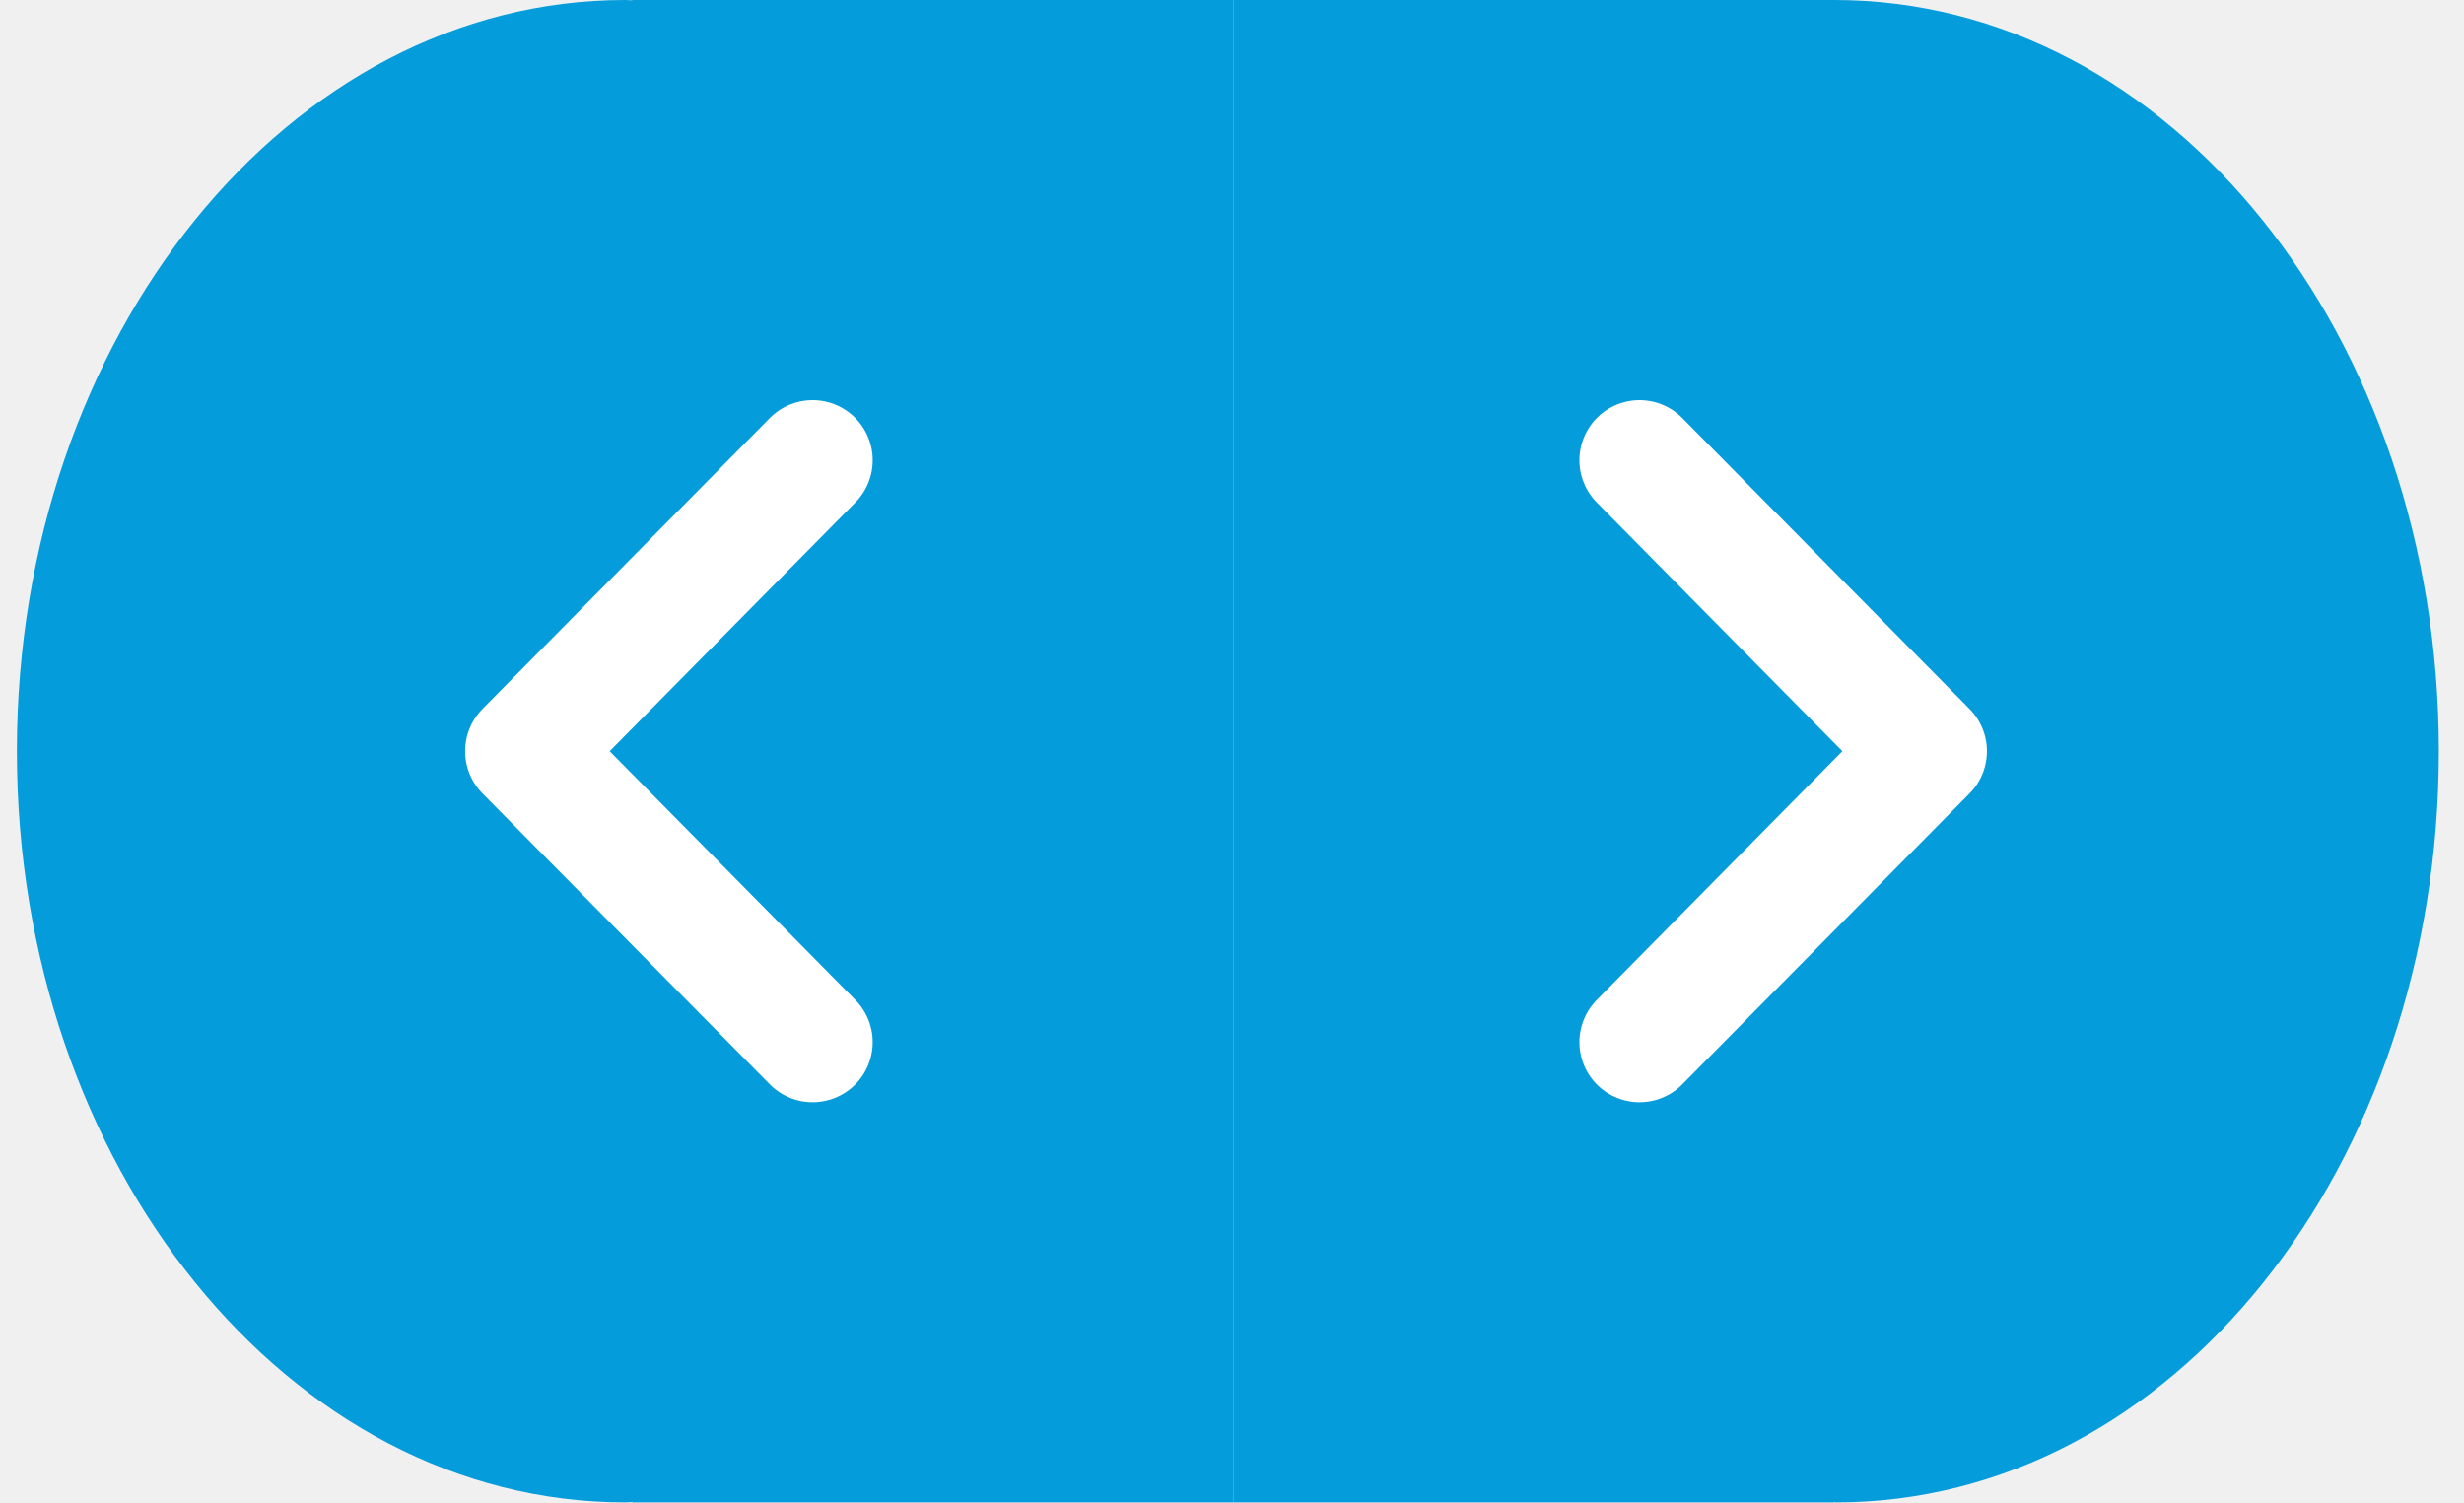
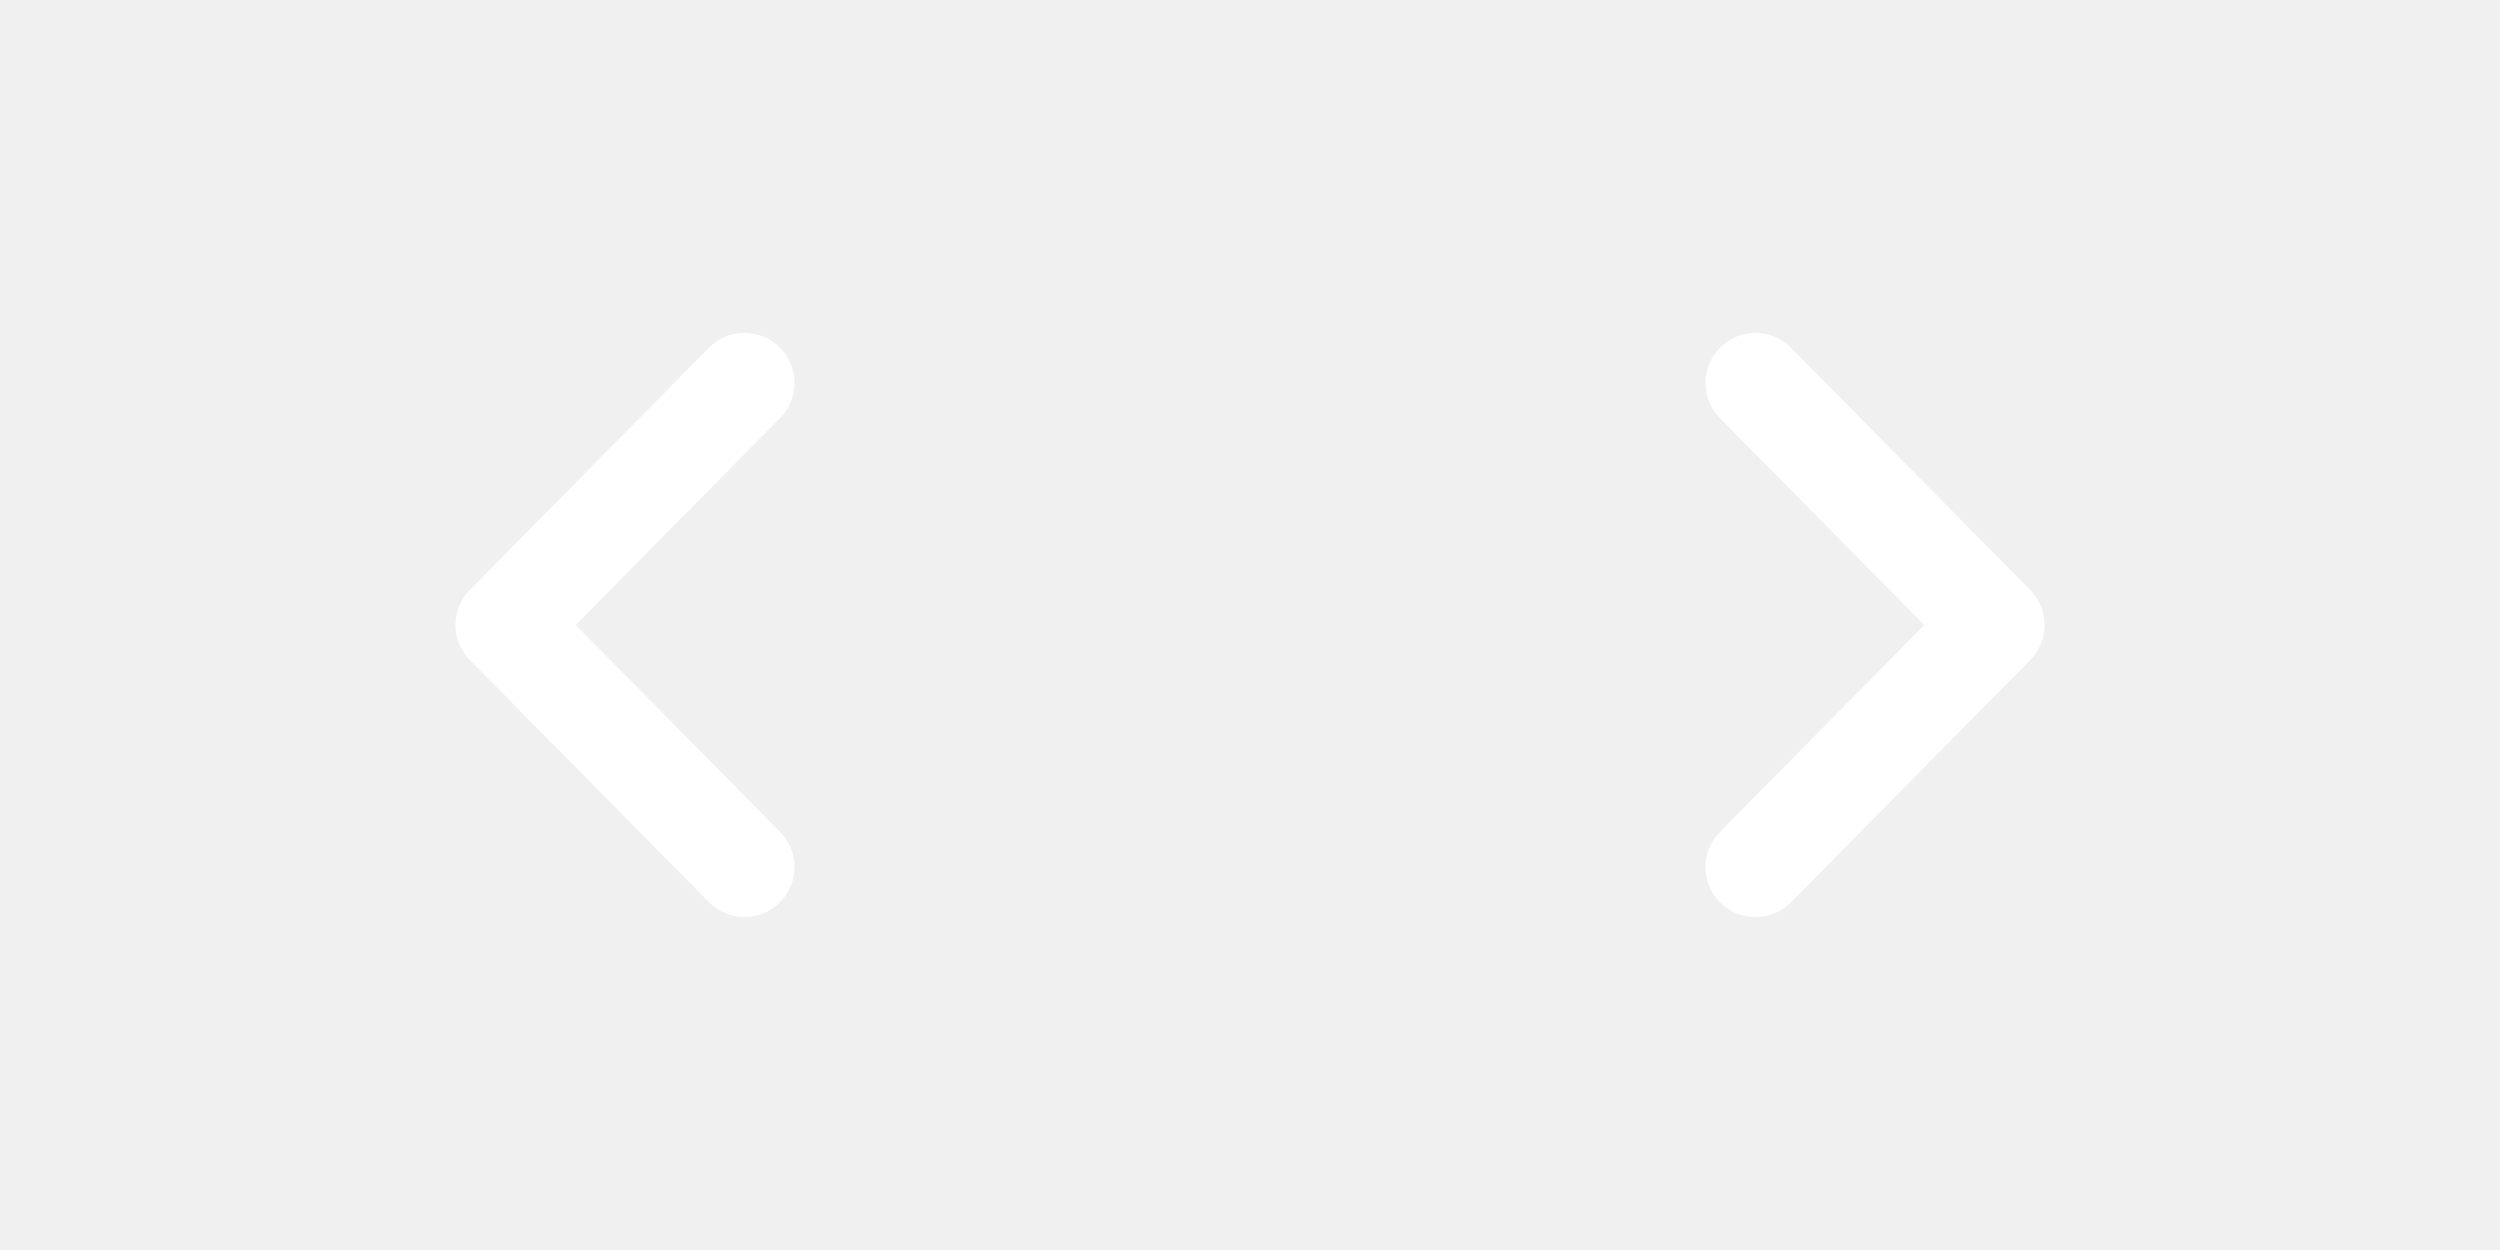
- <svg xmlns="http://www.w3.org/2000/svg" width="82" height="50">
-   <path fill="#049CDB" d="M41.042 0v50h-20v-.01l-.24.01c-11.18 0-20.24-11.2-20.24-25 0-13.81 9.06-25 20.24-25l.24.01v-.01h20z" />
-   <polyline stroke="#fff" stroke-width="4" stroke-linecap="round" stroke-linejoin="round" stroke-miterlimit="10" points="27.042,15.317 17.479,25 27.042,34.683" fill="none" />
-   <path fill="#049CDB" d="M41.042 50v-50h20v0c11.18 0 20.12 11.2 20.12 25 0 13.81-8.88 25-20.06 25l-.06-.01v.01h-20z" />
-   <polyline stroke="#fff" stroke-width="4" stroke-linecap="round" stroke-linejoin="round" stroke-miterlimit="10" points="54.562,34.683 64.124,25 54.562,15.317" fill="none" />
+ <svg xmlns="http://www.w3.org/2000/svg" width="100" height="50">
+   <path fill="#fff" d="M29.781 36.683c-.516 0-1.032-.198-1.423-.595l-9.563-9.683c-.77-.779-.77-2.032 0-2.811l9.563-9.683c.776-.787 2.042-.794 2.828-.018s.794 2.042.018 2.828l-8.175 8.278 8.175 8.277c.776.786.769 2.052-.018 2.828-.389.387-.897.579-1.405.579z" />
+   <path fill="#fff" d="M70.219 13.317c.516 0 1.032.198 1.423.595l9.563 9.683c.77.779.77 2.032 0 2.811l-9.563 9.683c-.776.787-2.042.794-2.828.018s-.794-2.042-.018-2.828l8.175-8.278-8.175-8.277c-.776-.786-.769-2.052.018-2.828.389-.387.897-.579 1.405-.579z" />
</svg>
